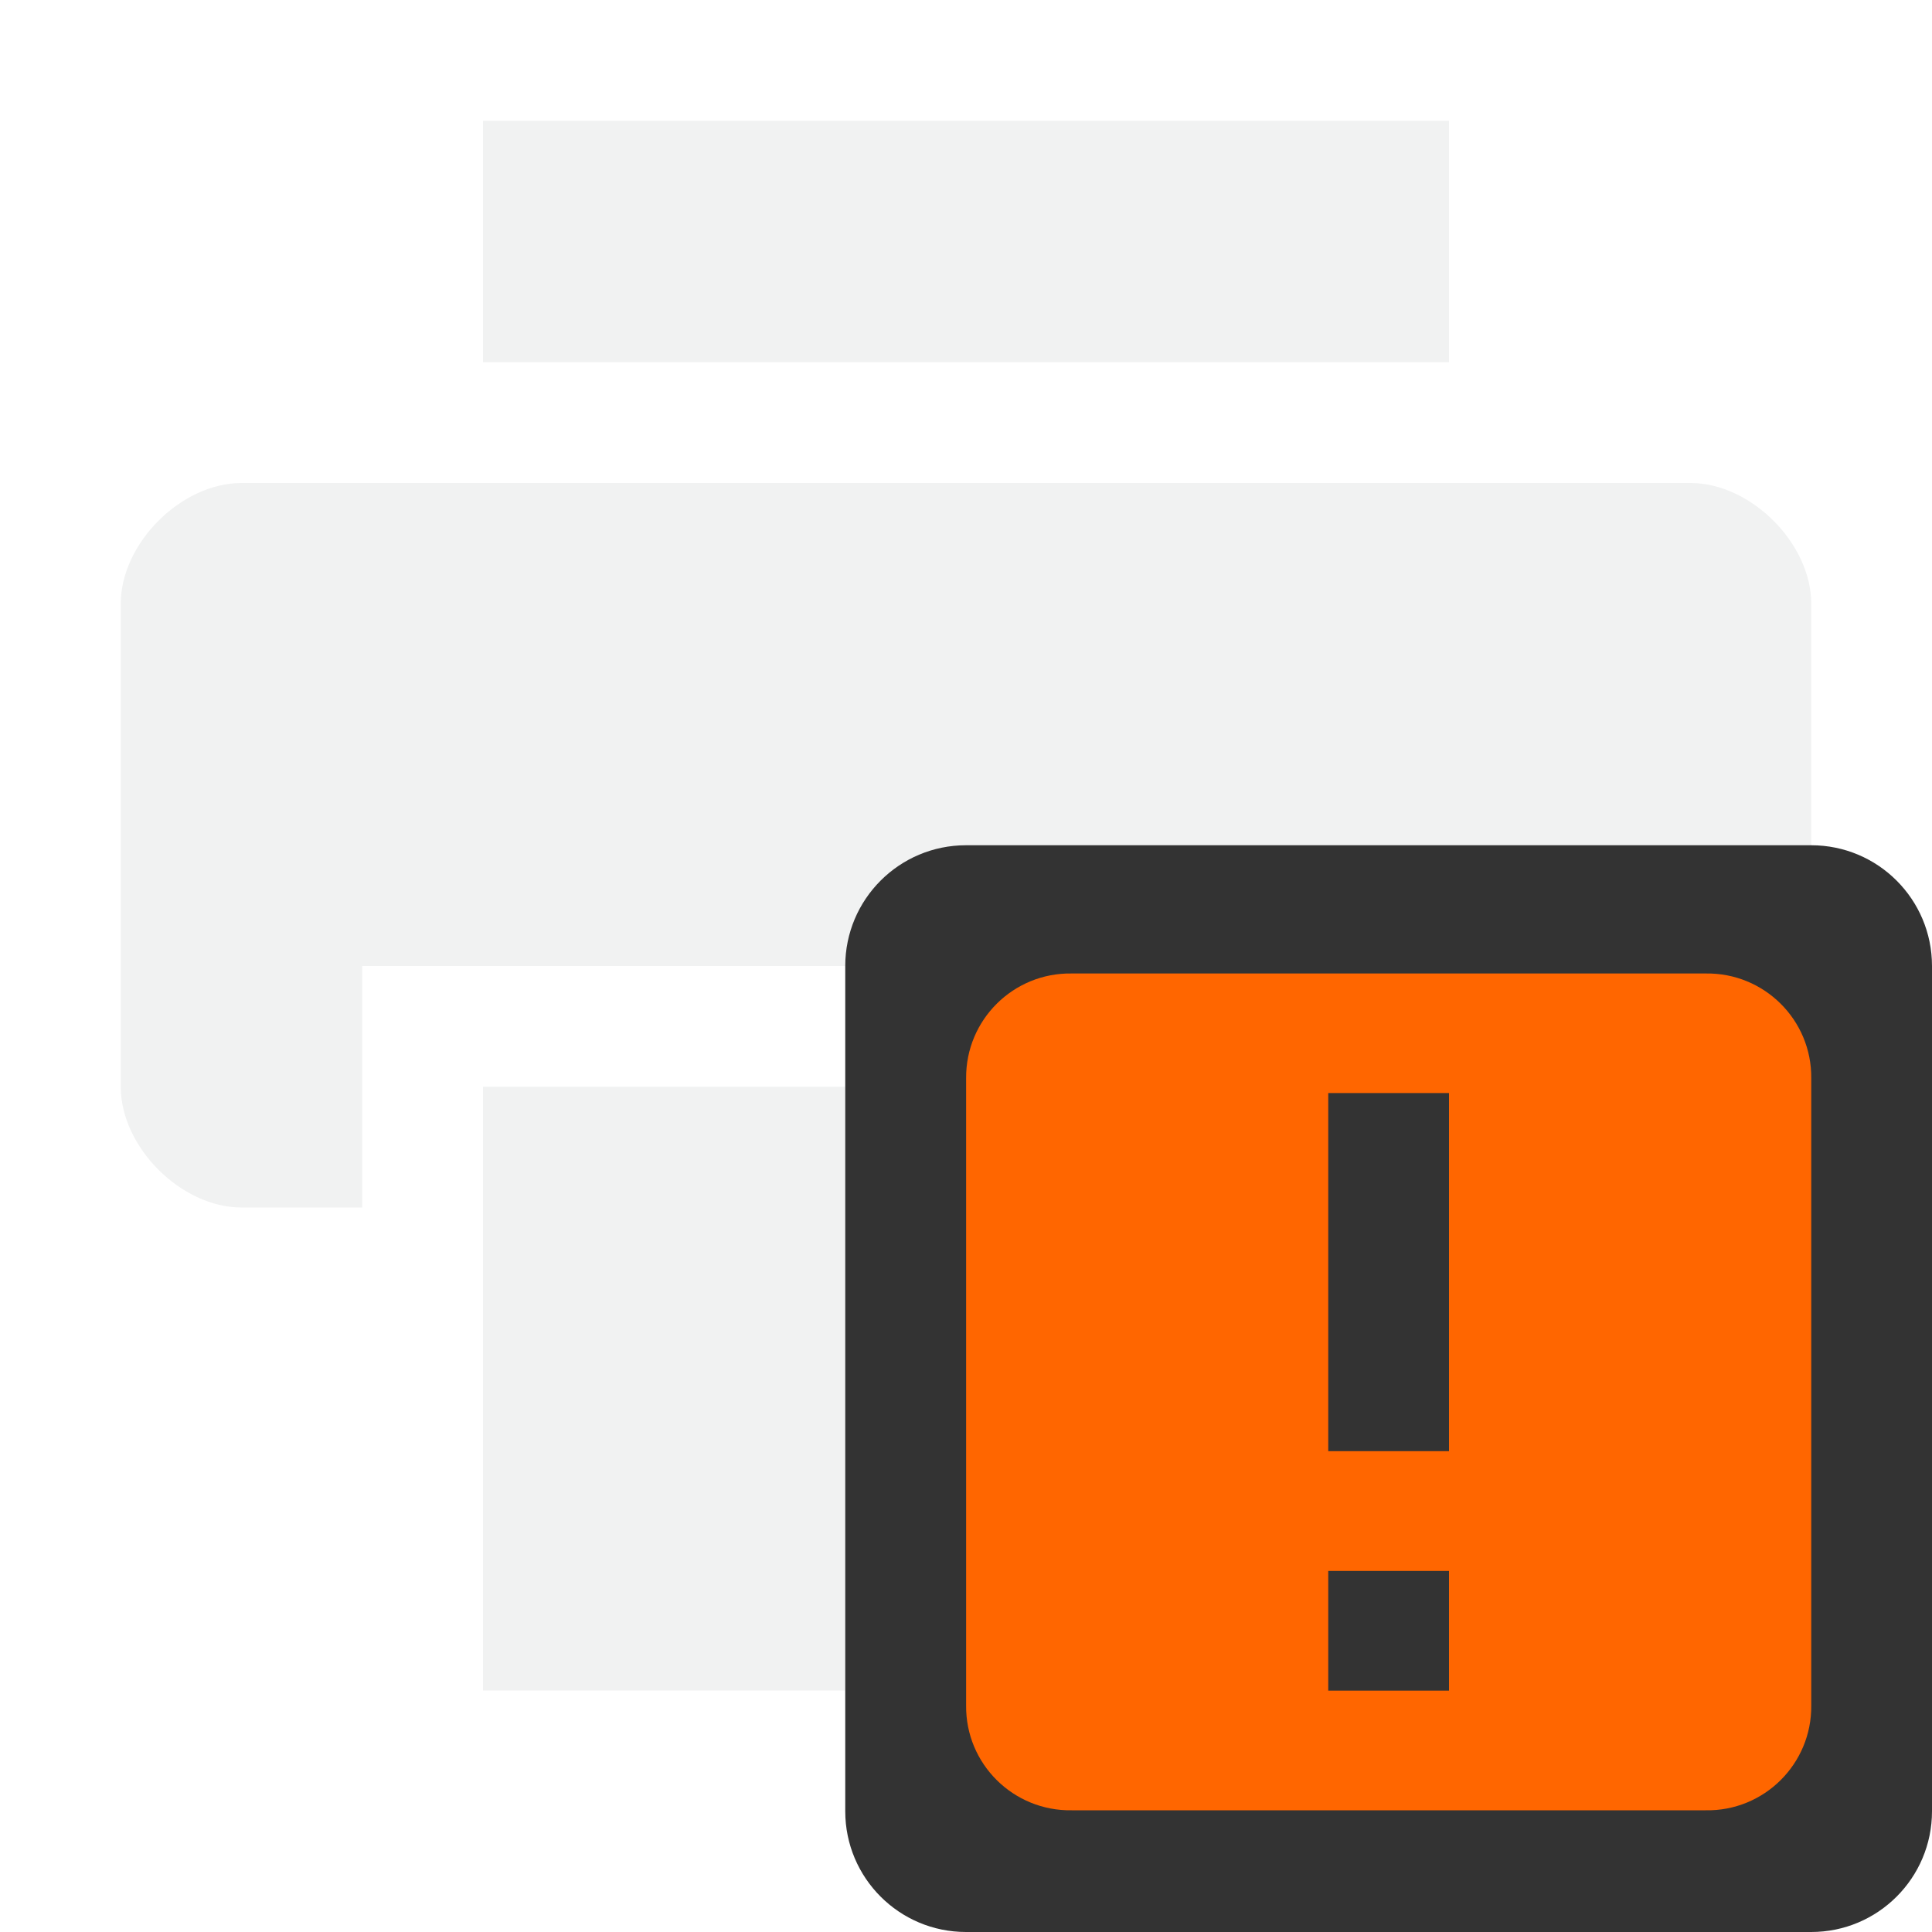
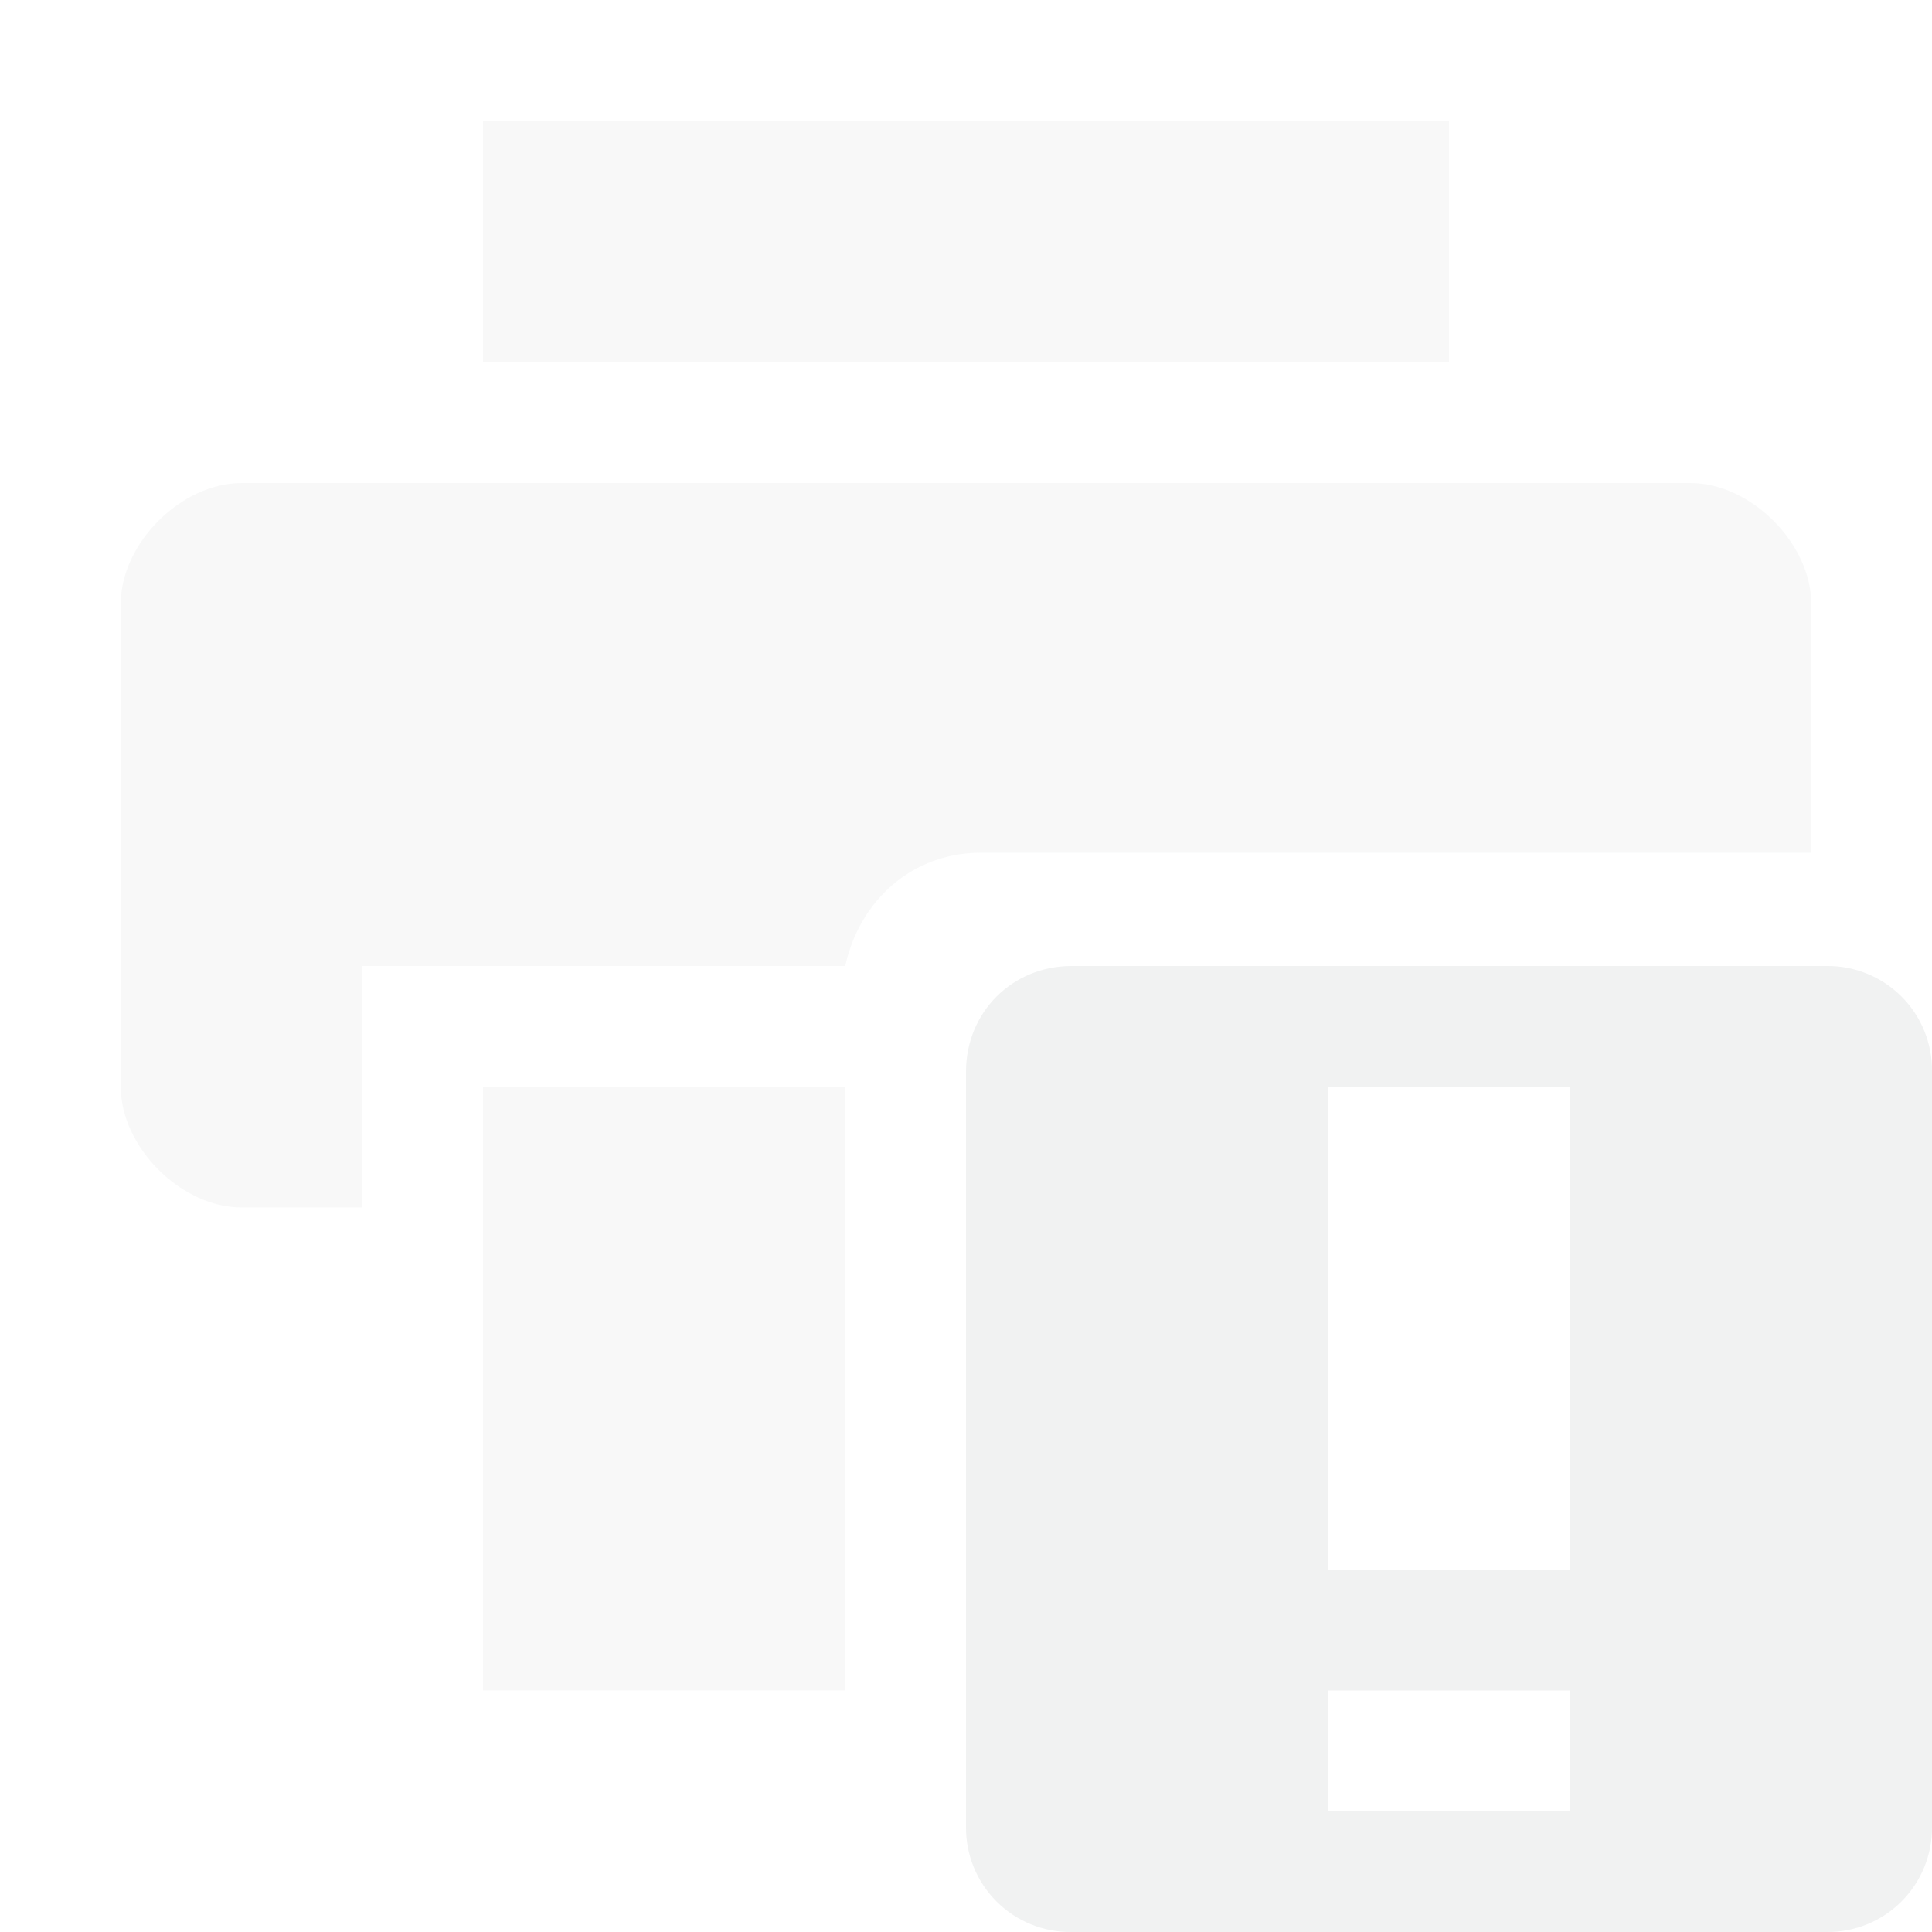
<svg xmlns="http://www.w3.org/2000/svg" version="1.1" viewBox="0 0 16 16">
-   <path d="m2 4c-0.5 0-1 0.5-1 1v4c0 0.5 0.5 1 1 1h1v-2h4c0.118-0.54 0.551-0.938 1.125-0.938h6.875v-2.062c0-0.5-0.5-1-1-1zm2-3v2h8v-2z" fill="#f1f2f2" />
-   <path d="m4 9v5h3v-5z" fill="#f1f2f2" />
-   <rect ry="1" height="9" width="9" y="7" x="7" fill="#333" />
-   <path style="color:#f1f2f2" d="m8.876 8.062c-0.483-0.008-0.878 0.383-0.875 0.866v5.196c-0.005 0.484 0.391 0.876 0.875 0.868h5.249c0.484 0.009 0.88-0.384 0.875-0.868v-5.194c0.005-0.484-0.391-0.876-0.875-0.868zm2.124 0.99h1v2.966h-1zm0 3.958h1v0.991h-1z" class="warning" overflow="visible" fill="#f60" />
+   <g fill="#f1f2f2">
+     <path opacity=".5" d="m2 4c-0.5 0-1 0.5-1 1v4c0 0.5 0.5 1 1 1h1v-2h4c0.118-0.54 0.551-0.938 1.125-0.938h6.875v-2.062c0-0.5-0.5-1-1-1zm2-3v2h8v-2z" />
+     <path opacity=".5" d="m4 9v5h3v-5z" />
+     <path d="m8.875 16a0.863 0.863 0 0 1 -0.875 -0.875v-6.25c0-0.492 0.383-0.875 0.875-0.875h6.25a0.863 0.863 0 0 1 0.875 0.875v6.25a0.863 0.863 0 0 1 -0.875 0.875zm2.125-1h2v-1h-2zm0-2h2v-4h-2z" />
+   </g>
</svg>
